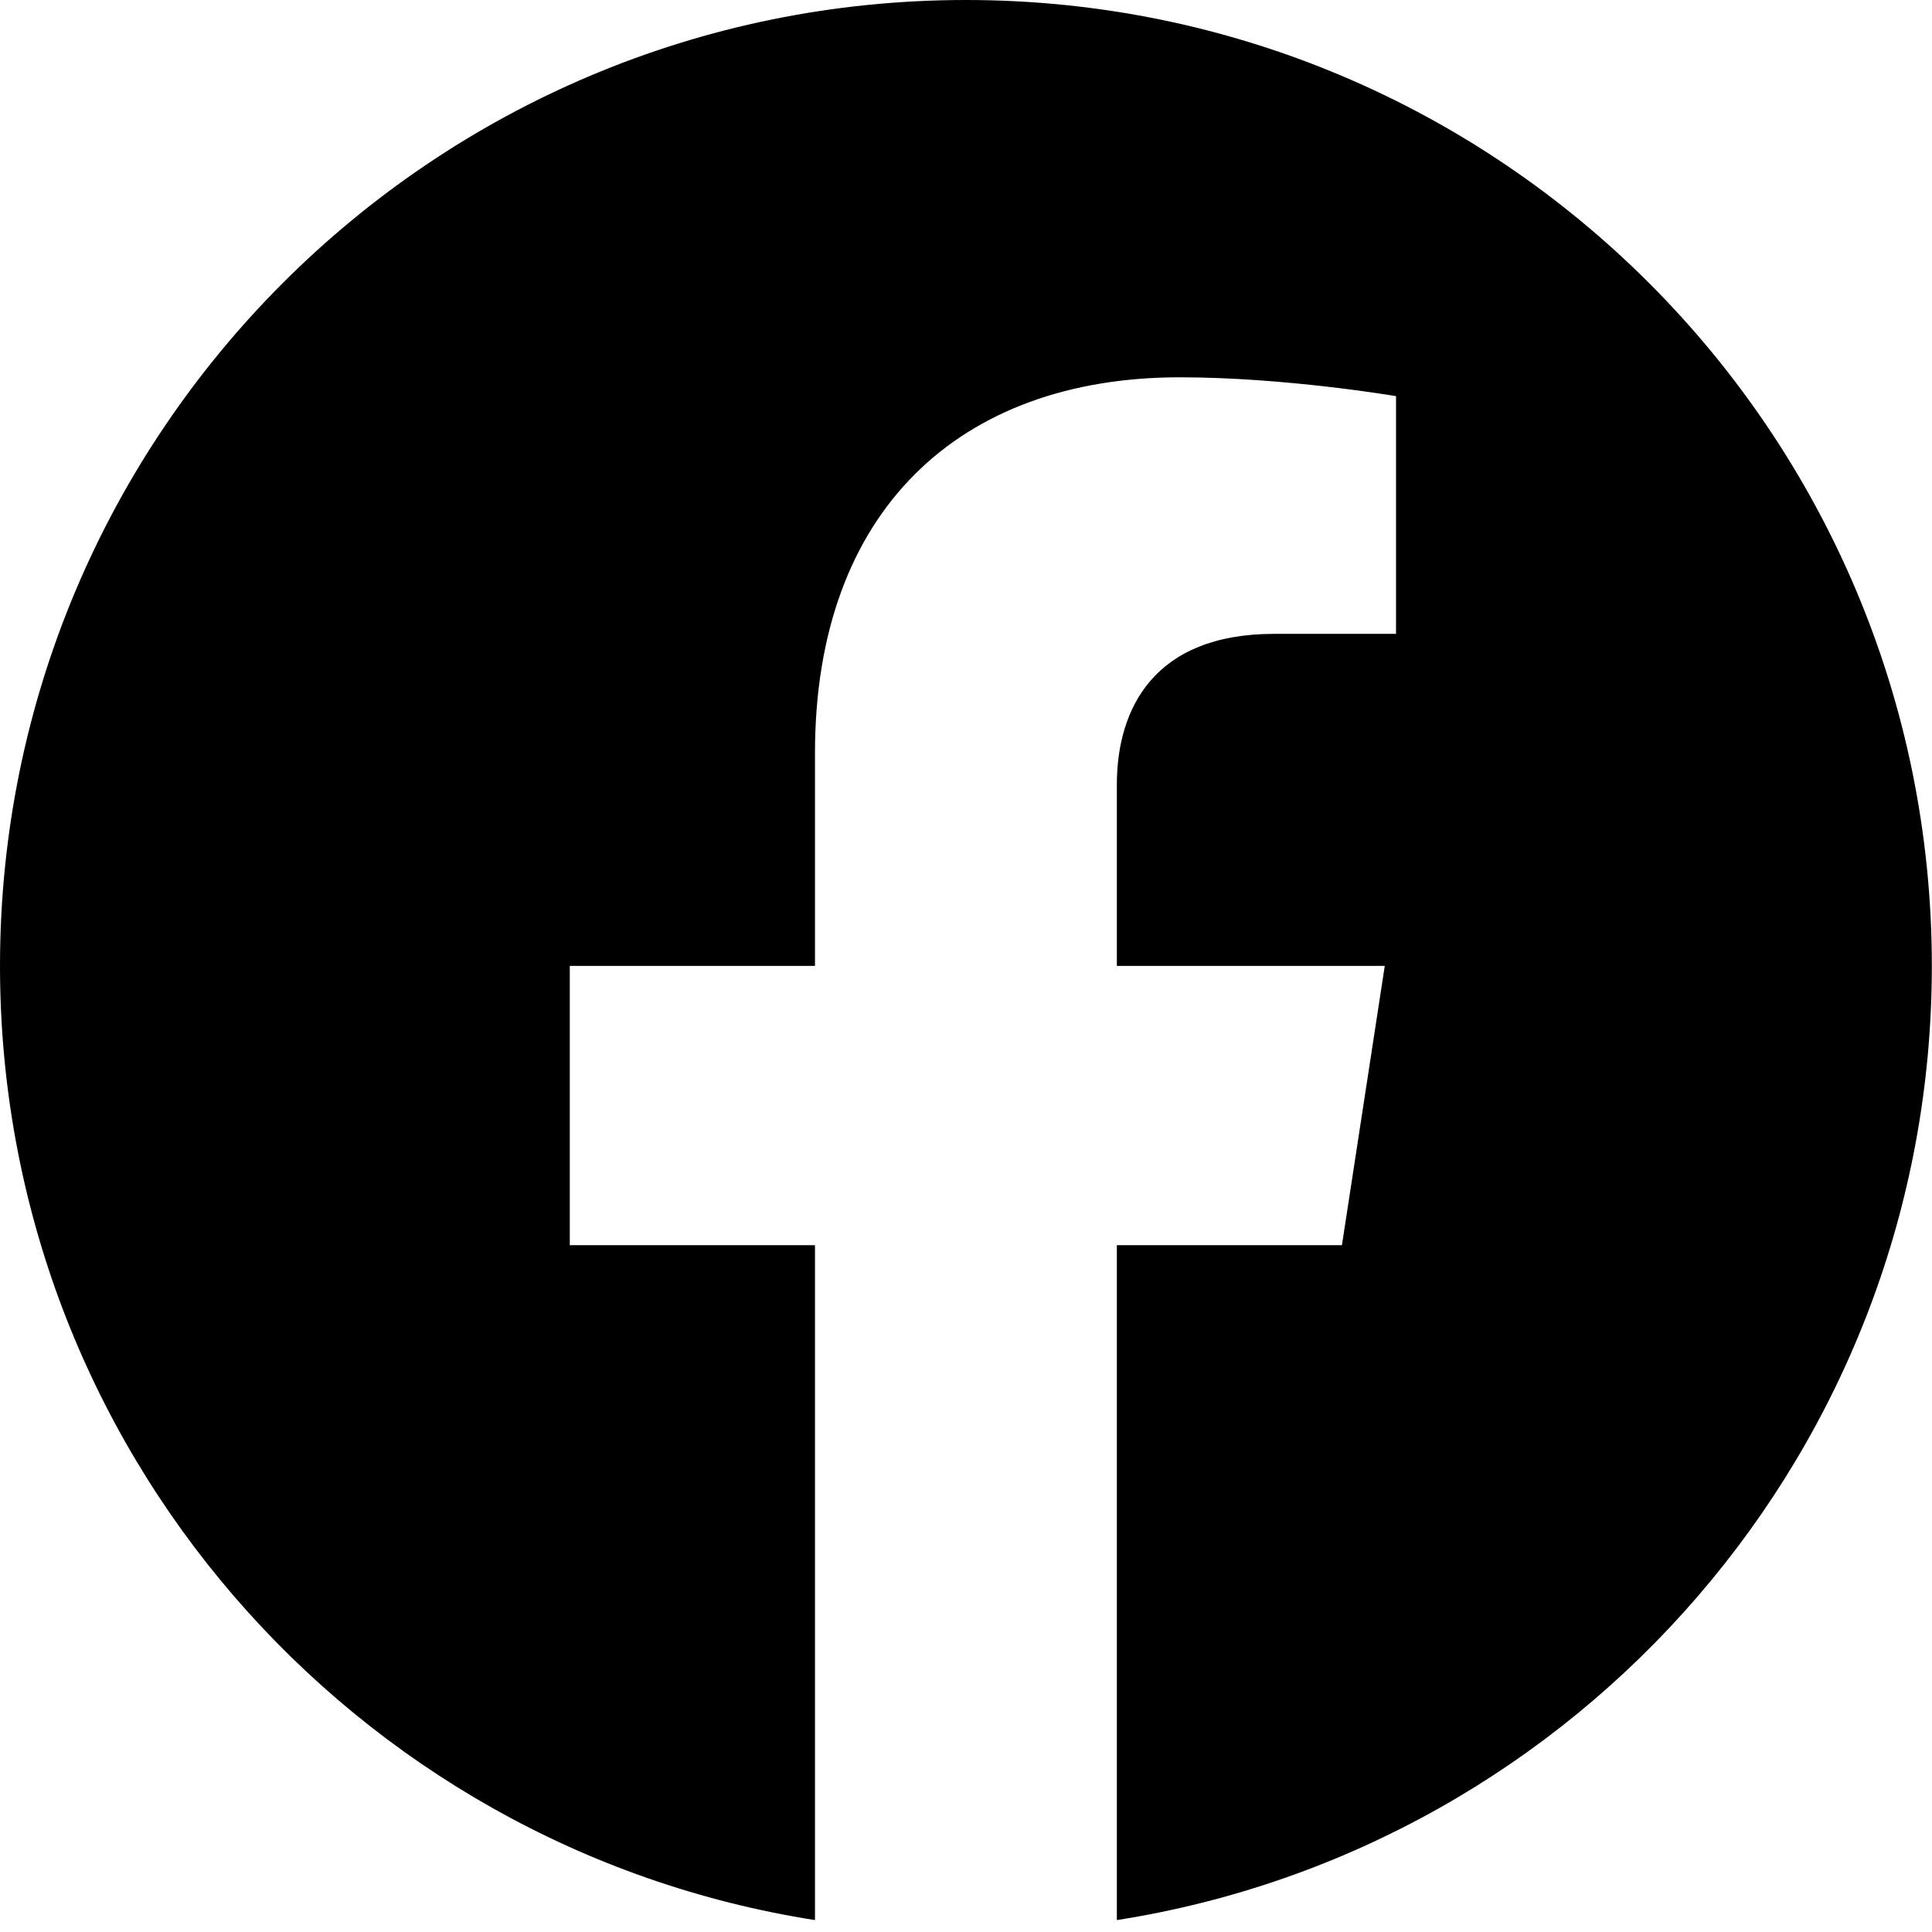
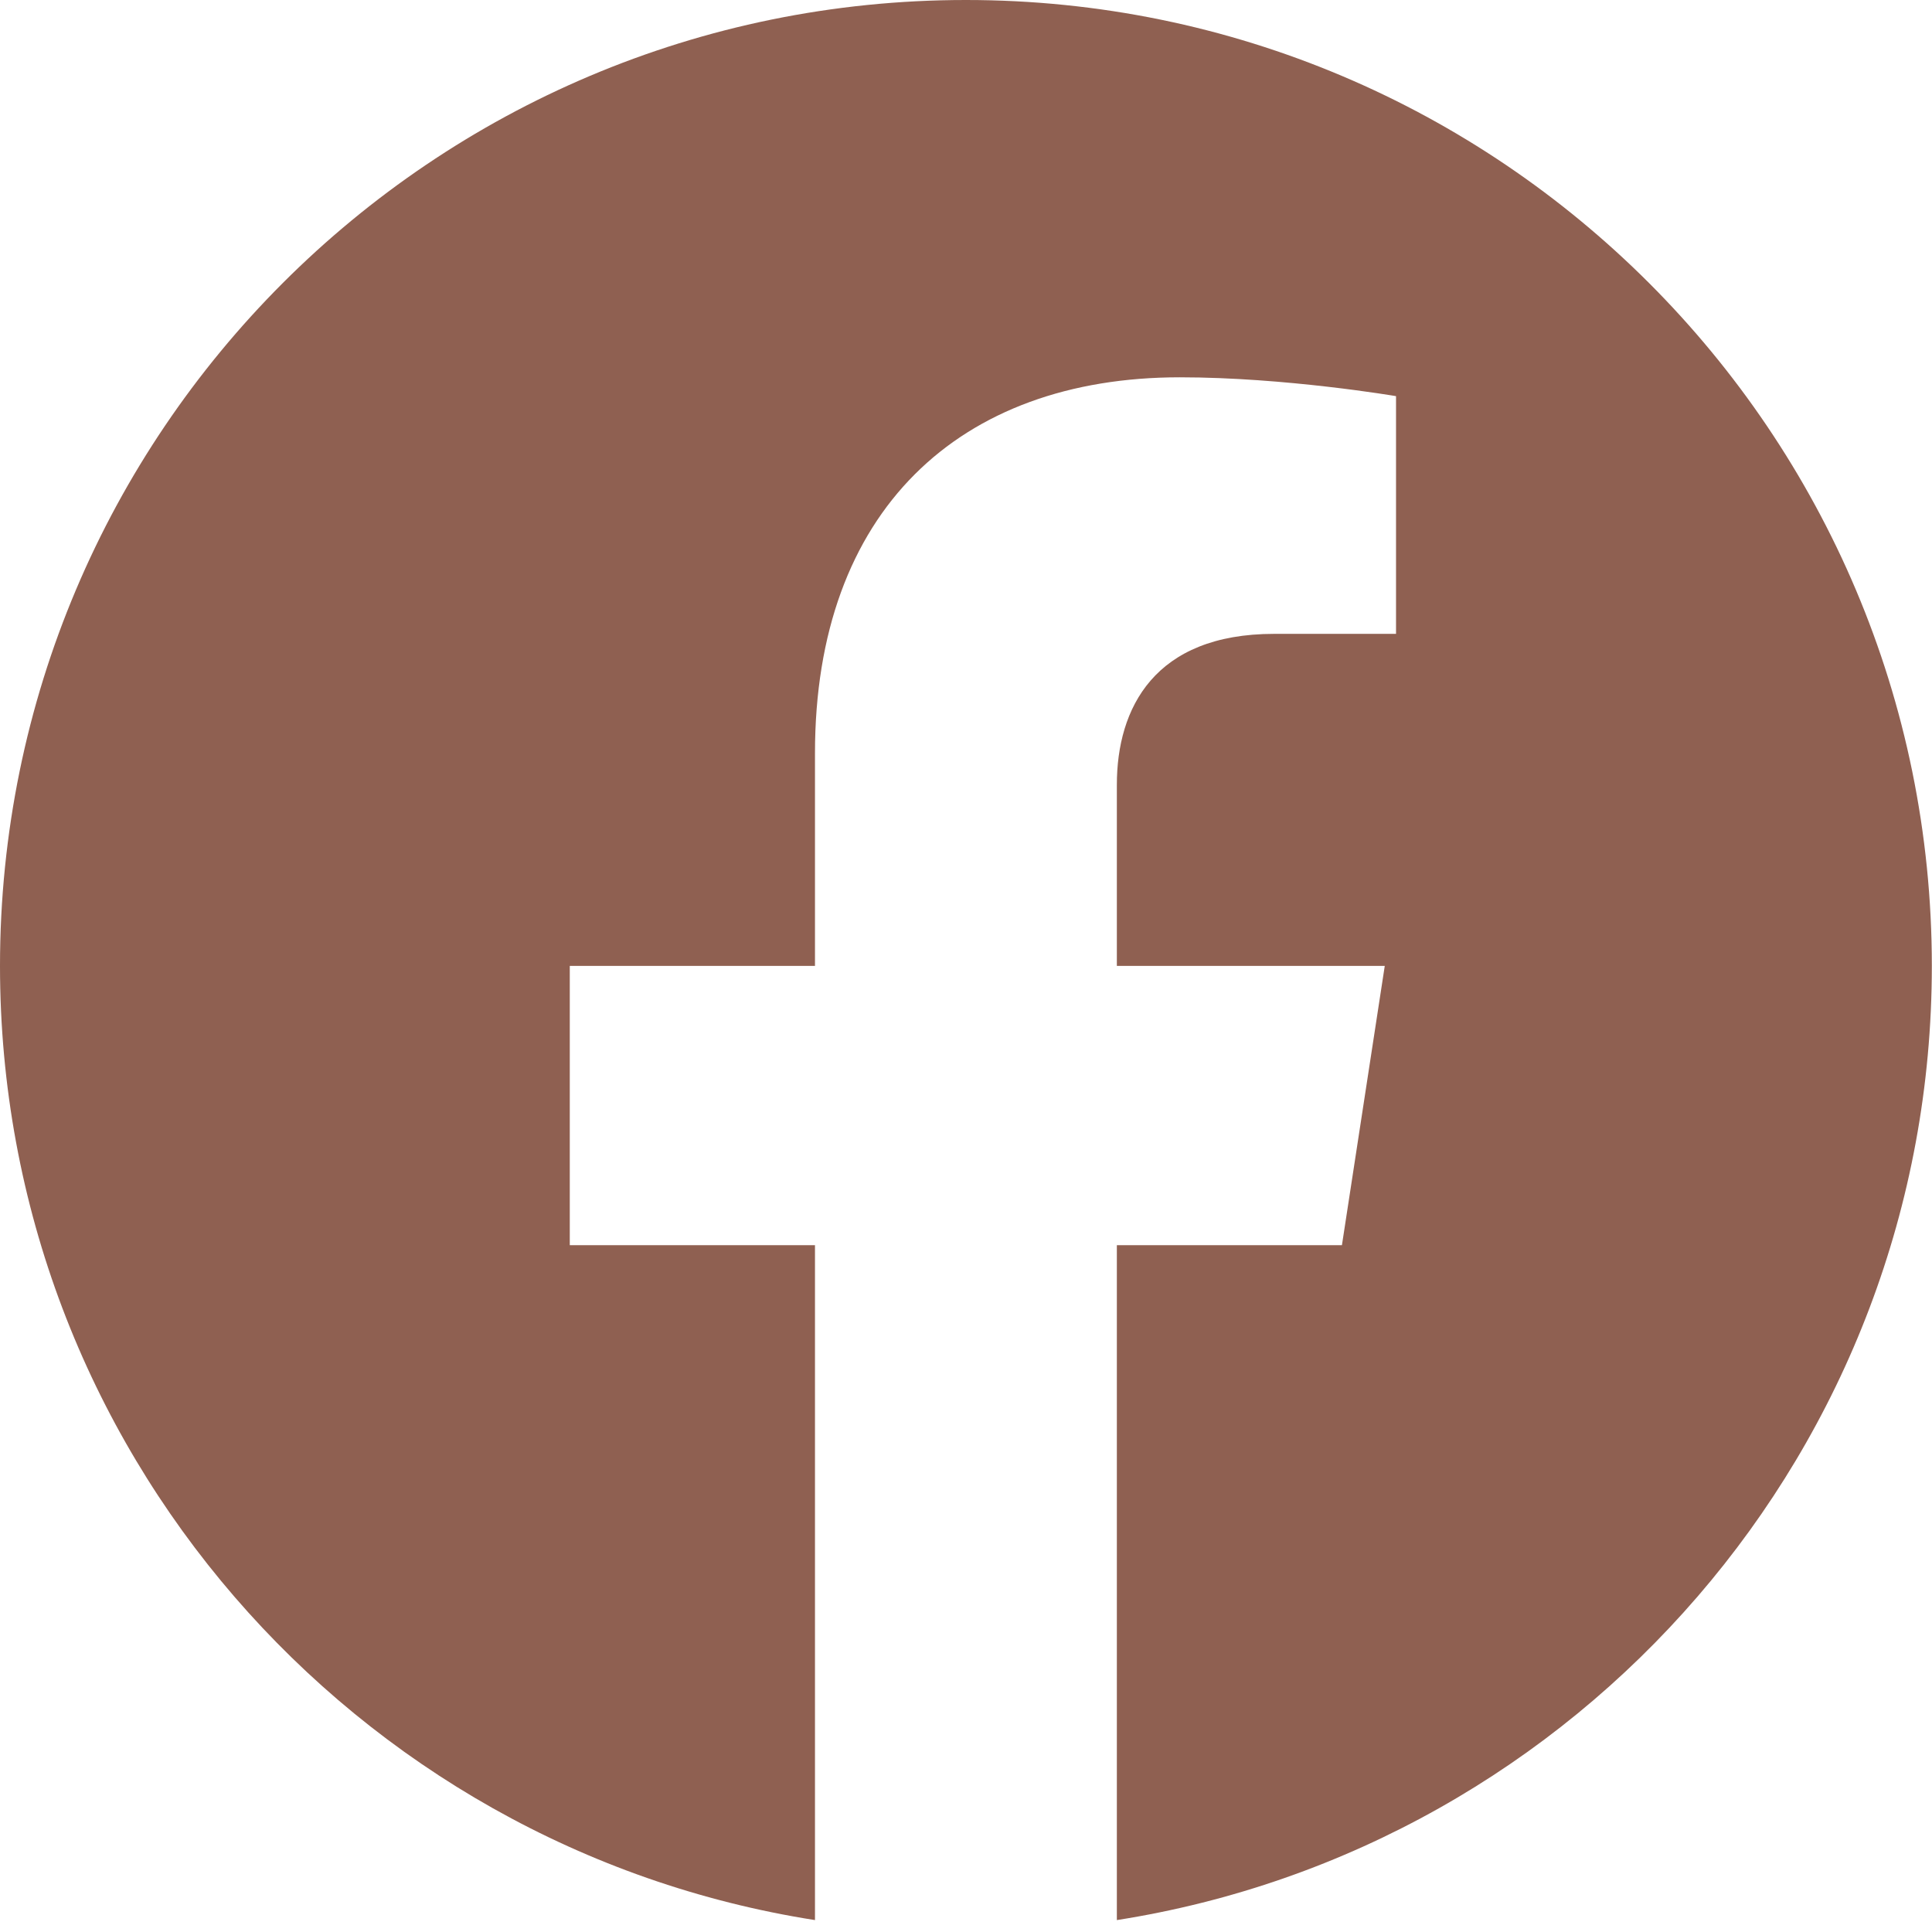
- <svg xmlns="http://www.w3.org/2000/svg" role="img" viewBox="0 0 24 24">
-   <path d="M23.998 11.999C23.998 5.372 18.626 0 11.999 0C5.372 0 0 5.372 0 11.999C0 17.988 4.388 22.952 10.124 23.852V15.468H7.078V11.999H10.124V9.356C10.124 6.348 11.916 4.687 14.656 4.687C15.969 4.687 17.342 4.921 17.342 4.921V7.874H15.829C14.339 7.874 13.874 8.799 13.874 9.748V11.999H17.202L16.67 15.468H13.874V23.852C19.61 22.952 23.998 17.988 23.998 11.999Z" />
+ <svg xmlns="http://www.w3.org/2000/svg" role="img" width="24" height="24">
+   <rect id="backgroundrect" width="100%" height="100%" x="0" y="0" fill="none" stroke="none" />
+   <g class="currentLayer" style="">
+     <path d="M23.998 11.999C23.998 5.372 18.626 0 11.999 0C5.372 0 0 5.372 0 11.999C0 17.988 4.388 22.952 10.124 23.852V15.468H7.078V11.999H10.124V9.356C10.124 6.348 11.916 4.687 14.656 4.687C15.969 4.687 17.342 4.921 17.342 4.921V7.874H15.829C14.339 7.874 13.874 8.799 13.874 9.748V11.999H17.202L16.67 15.468H13.874V23.852C19.61 22.952 23.998 17.988 23.998 11.999Z" id="svg_1" class="" fill-opacity="1" fill="#8f6051" />
+   </g>
</svg>
